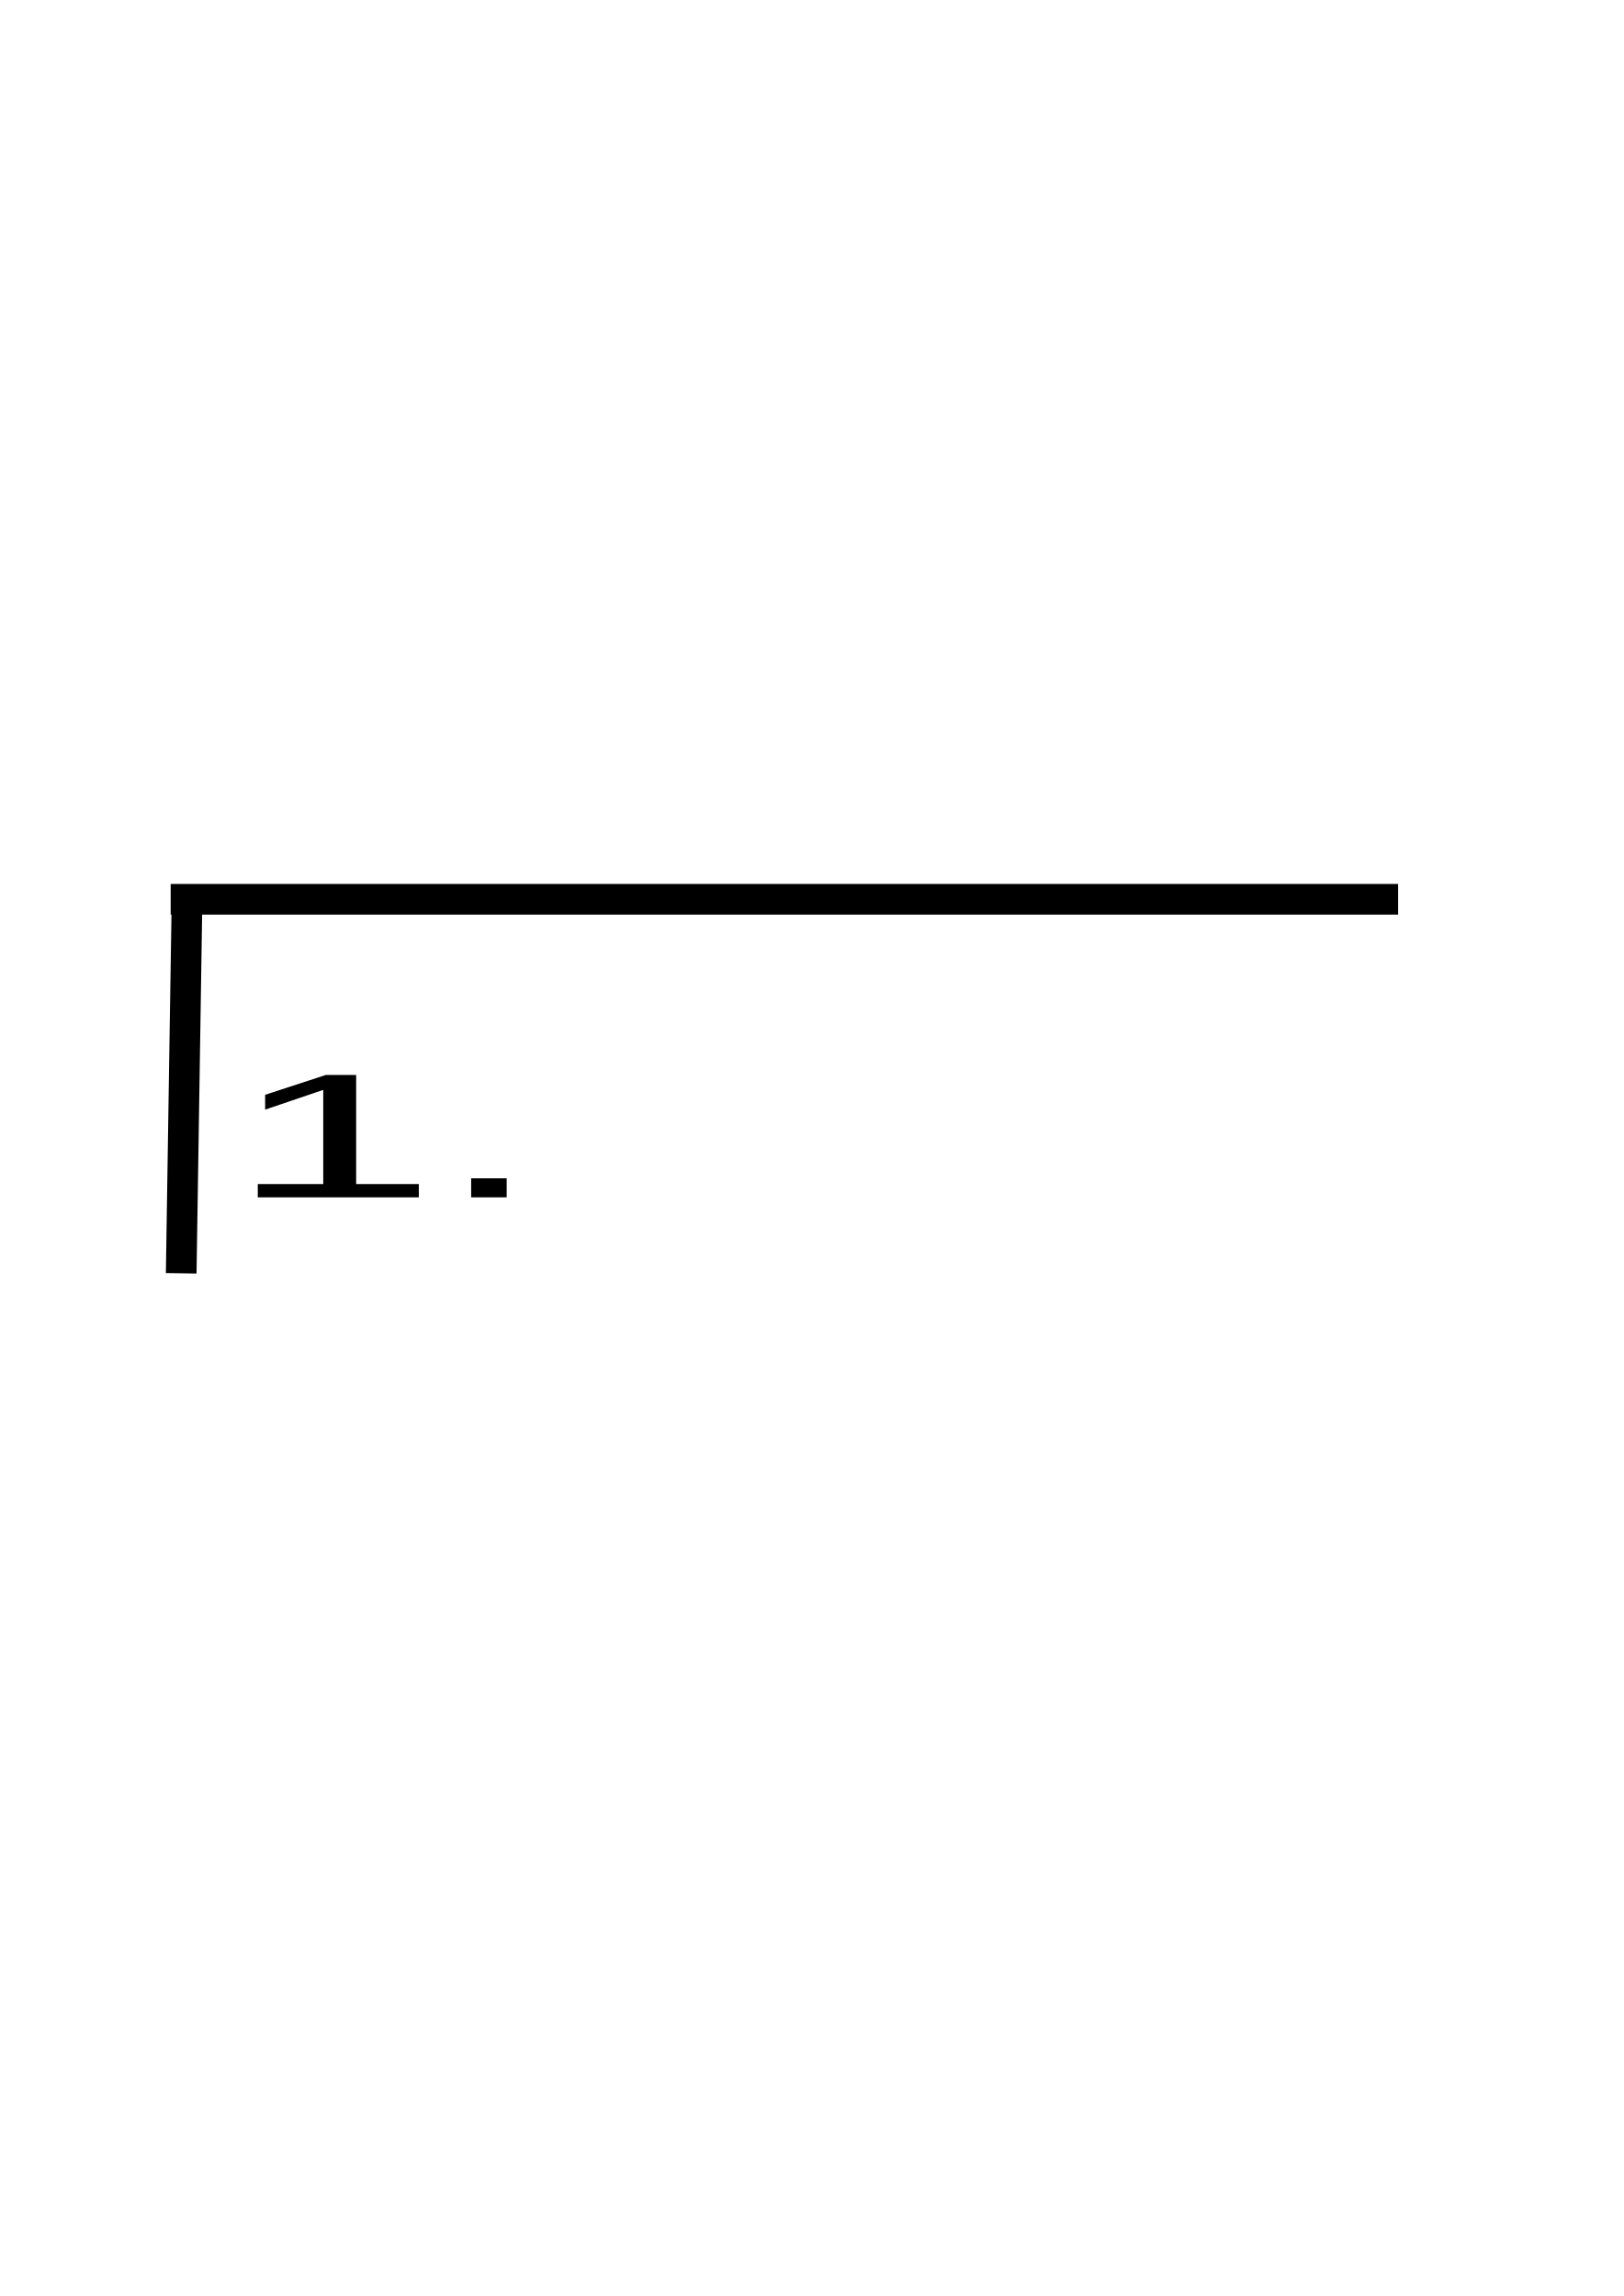
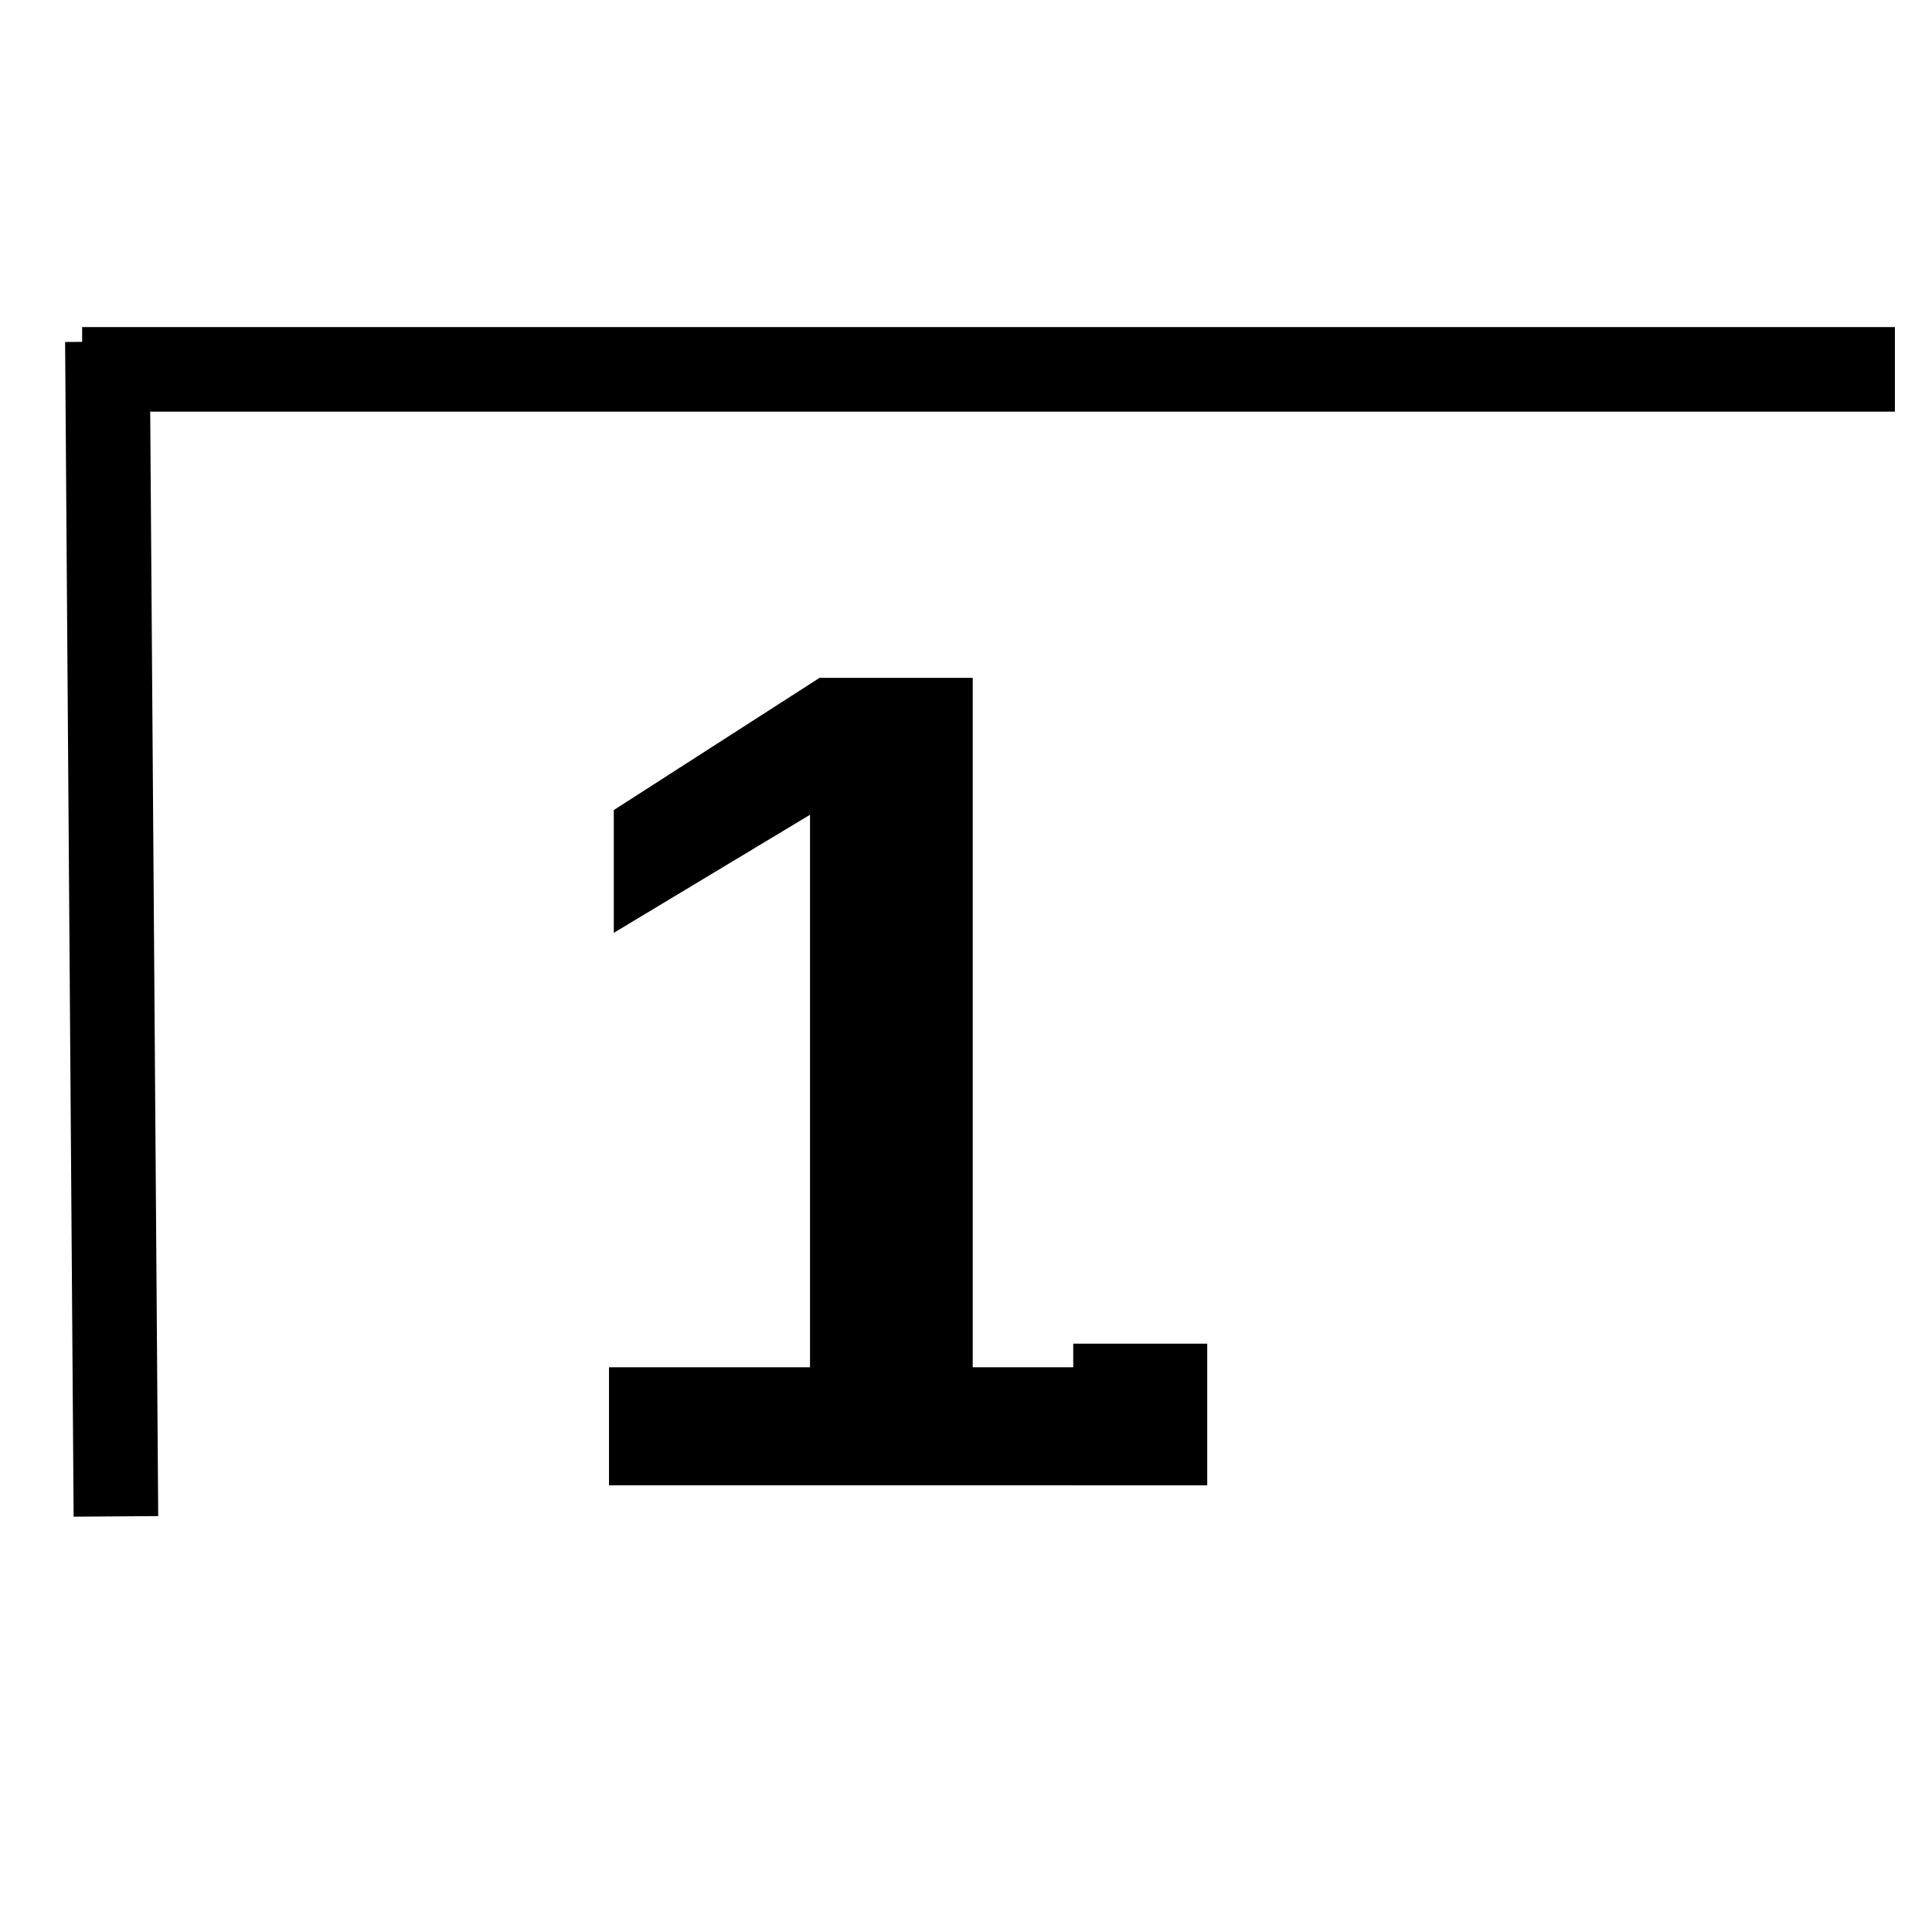
- <svg xmlns="http://www.w3.org/2000/svg" width="210mm" height="297mm" viewBox="0 0 210 297" version="1.1" id="svg858">
+ <svg xmlns="http://www.w3.org/2000/svg" width="24" height="24" viewBox="0 0 6.35 6.35" version="1.1" id="svg858">
  <defs id="defs852" />
-   <g id="layer1">
-     <path style="fill:none;stroke:#000000;stroke-width:3.965;stroke-linecap:butt;stroke-linejoin:miter;stroke-opacity:1;stroke-miterlimit:4;stroke-dasharray:none" d="m 23.435,164.708 0.756,-48.381" id="path1486" />
-     <path style="fill:none;stroke:#000000;stroke-width:3.965;stroke-linecap:butt;stroke-linejoin:miter;stroke-miterlimit:4;stroke-dasharray:none;stroke-opacity:1" d="M 22.074,116.327 H 180.824" id="path1490" />
-     <text xml:space="preserve" style="font-style:normal;font-variant:normal;font-weight:normal;font-stretch:normal;font-size:33.35px;line-height:1.25;font-family:Arial;-inkscape-font-specification:'Arial, Normal';font-variant-ligatures:normal;font-variant-caps:normal;font-variant-numeric:normal;font-feature-settings:normal;text-align:start;letter-spacing:0px;word-spacing:0px;writing-mode:lr-tb;text-anchor:start;fill:#000000;fill-opacity:1;stroke:none;stroke-width:0.834" x="20.466" y="224.398" id="text1494" transform="scale(1.44884,0.6902073)">
-       <tspan id="tspan1492" x="20.466" y="224.398" style="font-style:normal;font-variant:normal;font-weight:normal;font-stretch:normal;font-size:33.35px;font-family:Arial;-inkscape-font-specification:'Arial, Normal';font-variant-ligatures:normal;font-variant-caps:normal;font-variant-numeric:normal;font-feature-settings:normal;text-align:start;writing-mode:lr-tb;text-anchor:start;stroke-width:0.834">1.</tspan>
+   <g id="layer1" transform="translate(0,-290.65)">
+     <path style="fill:#2b0000;stroke:#000000;stroke-width:0.278;stroke-linecap:butt;stroke-linejoin:miter;stroke-miterlimit:4;stroke-dasharray:none;stroke-opacity:1" d="m 0.381,295.634 -0.028,-3.861" id="path1486" />
+     <path style="fill:#2b0000;stroke:#000000;stroke-width:0.278;stroke-linecap:butt;stroke-linejoin:miter;stroke-miterlimit:4;stroke-dasharray:none;stroke-opacity:1" d="M 6.228,291.864 H 0.27" id="path1490" />
+     <text xml:space="preserve" style="font-style:normal;font-variant:normal;font-weight:bold;font-stretch:condensed;font-size:3.892px;line-height:1.25;font-family:Arial;-inkscape-font-specification:'Arial, Bold Condensed';font-variant-ligatures:normal;font-variant-caps:normal;font-variant-numeric:normal;font-feature-settings:normal;text-align:start;letter-spacing:0px;word-spacing:0px;writing-mode:lr-tb;text-anchor:start;fill:#000000;fill-opacity:1;stroke:none;stroke-width:0.278;stroke-miterlimit:4;stroke-dasharray:none" x="1.737" y="297.515" id="text835" transform="scale(1.006712,0.9933325)">
+       <tspan id="tspan833" x="1.737" y="297.515" style="font-style:normal;font-variant:normal;font-weight:bold;font-stretch:condensed;font-size:3.892px;font-family:Arial;-inkscape-font-specification:'Arial, Bold Condensed';font-variant-ligatures:normal;font-variant-caps:normal;font-variant-numeric:normal;font-feature-settings:normal;text-align:start;writing-mode:lr-tb;text-anchor:start;stroke-width:0.278;stroke-miterlimit:4;stroke-dasharray:none">1</tspan>
+     </text>
+     <text xml:space="preserve" style="font-style:normal;font-variant:normal;font-weight:bold;font-stretch:condensed;font-size:3.113px;line-height:1.25;font-family:Arial;-inkscape-font-specification:'Arial, Bold Condensed';font-variant-ligatures:normal;font-variant-caps:normal;font-variant-numeric:normal;font-feature-settings:normal;text-align:start;letter-spacing:0px;word-spacing:0px;writing-mode:lr-tb;text-anchor:start;fill:#000000;fill-opacity:1;stroke:none;stroke-width:0.278;stroke-miterlimit:4;stroke-dasharray:none" x="3.285" y="297.516" id="text839" transform="scale(1.006712,0.9933325)">
+       <tspan id="tspan837" x="3.285" y="297.516" style="font-style:normal;font-variant:normal;font-weight:bold;font-stretch:condensed;font-size:3.113px;font-family:Arial;-inkscape-font-specification:'Arial, Bold Condensed';font-variant-ligatures:normal;font-variant-caps:normal;font-variant-numeric:normal;font-feature-settings:normal;text-align:start;writing-mode:lr-tb;text-anchor:start;stroke-width:0.278;stroke-miterlimit:4;stroke-dasharray:none">.</tspan>
    </text>
  </g>
</svg>
